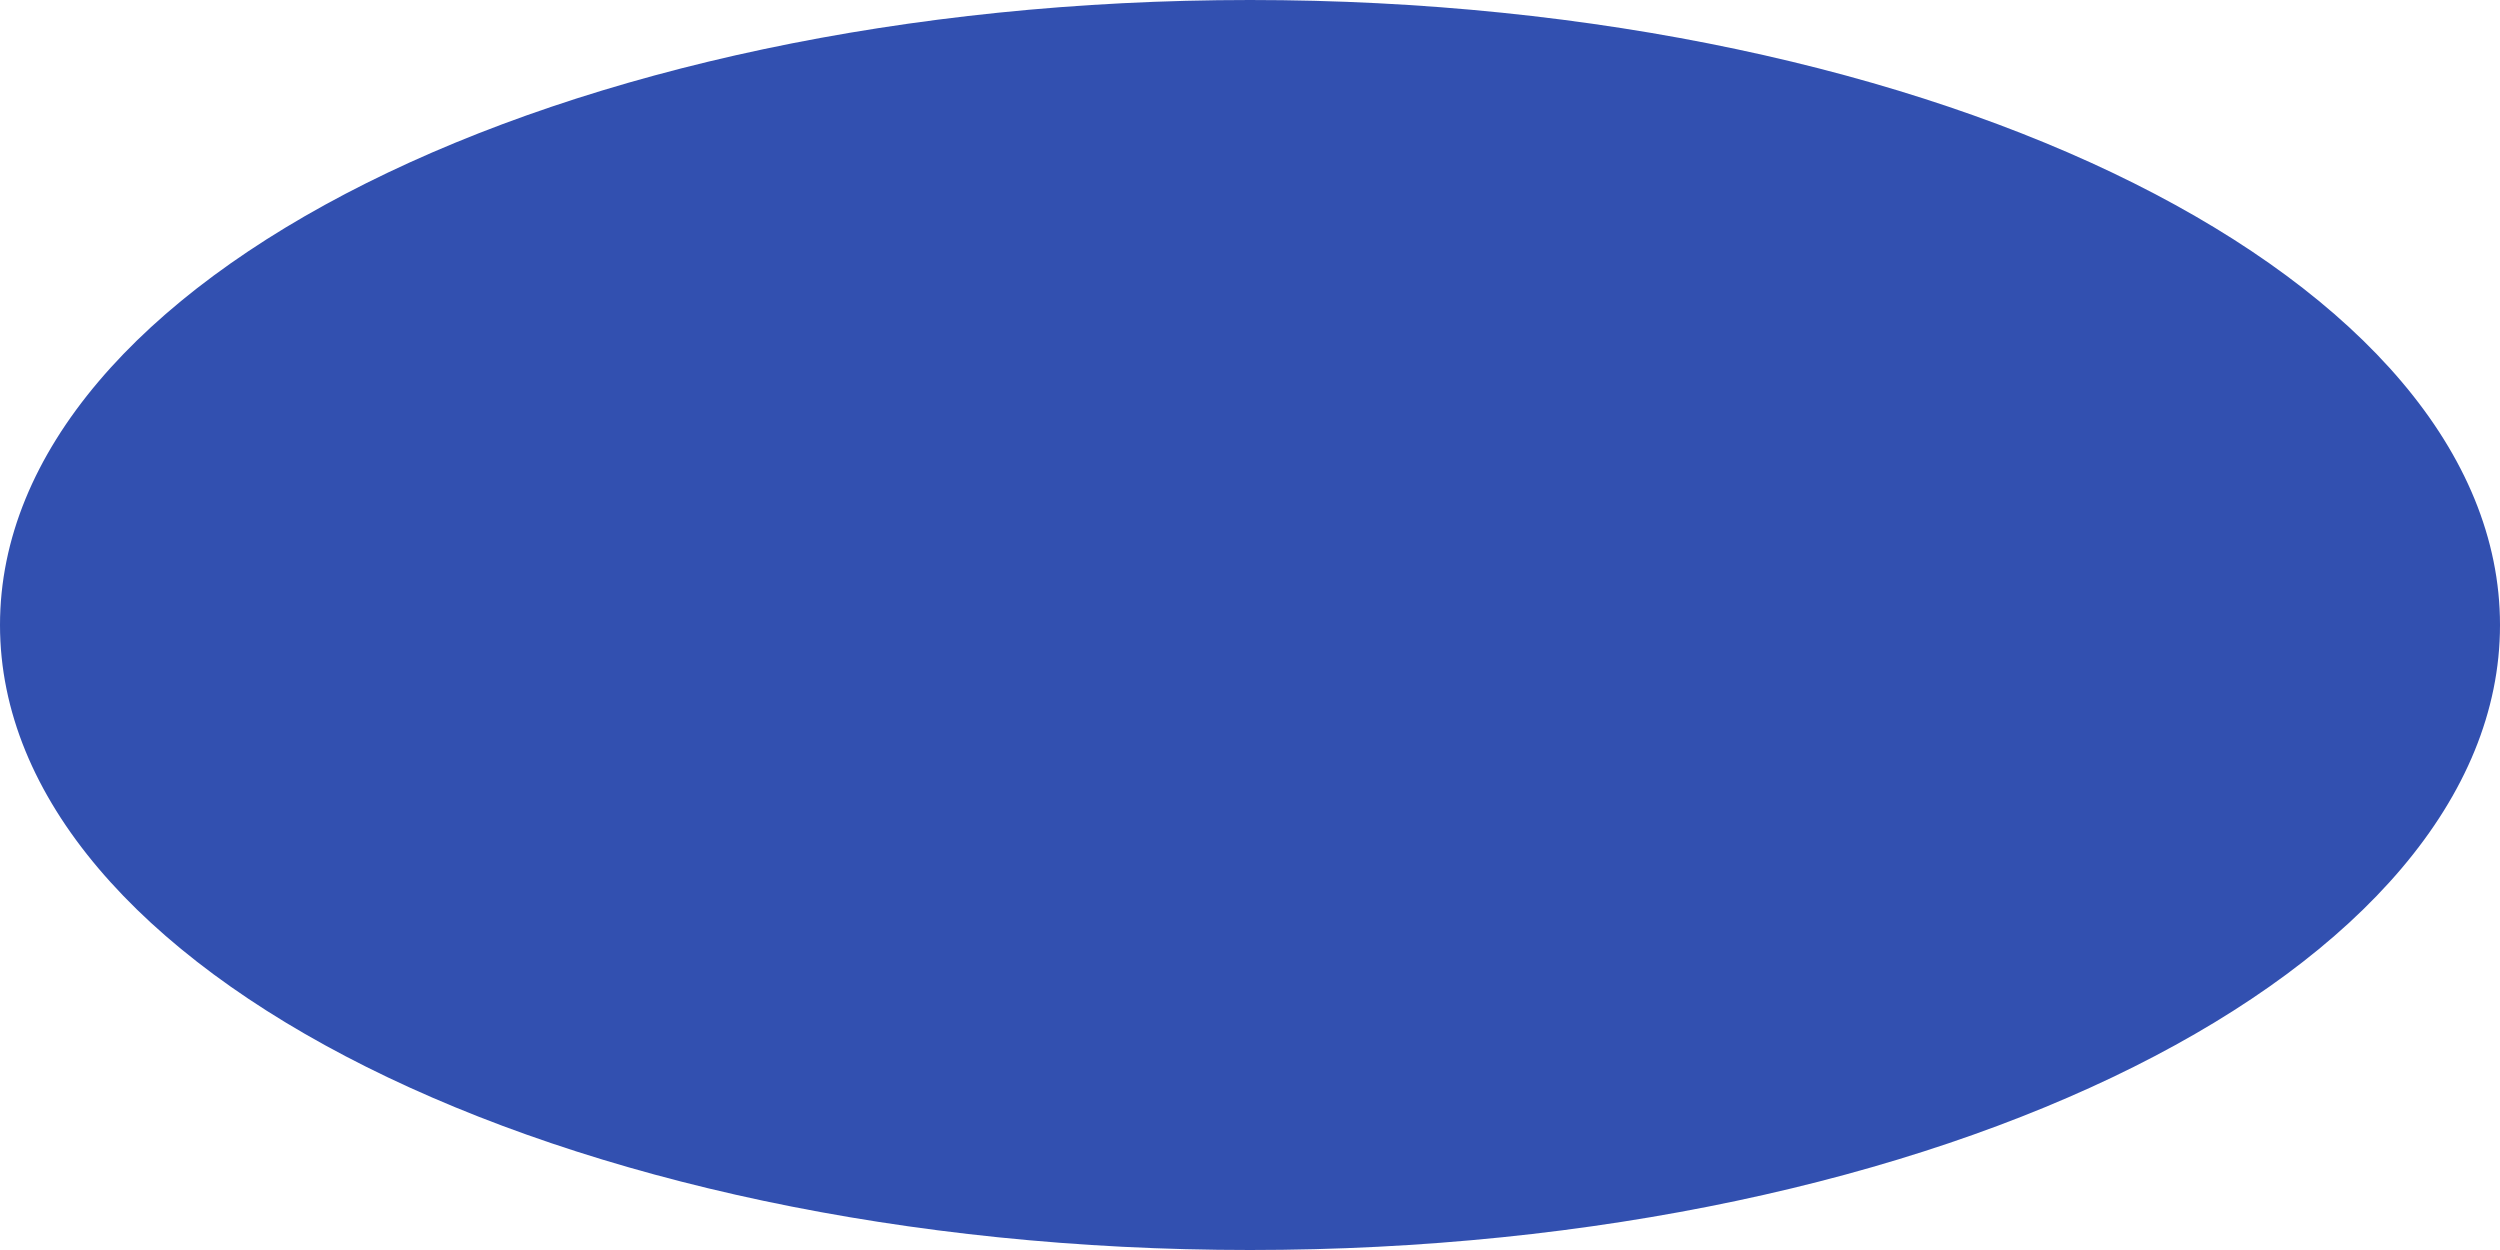
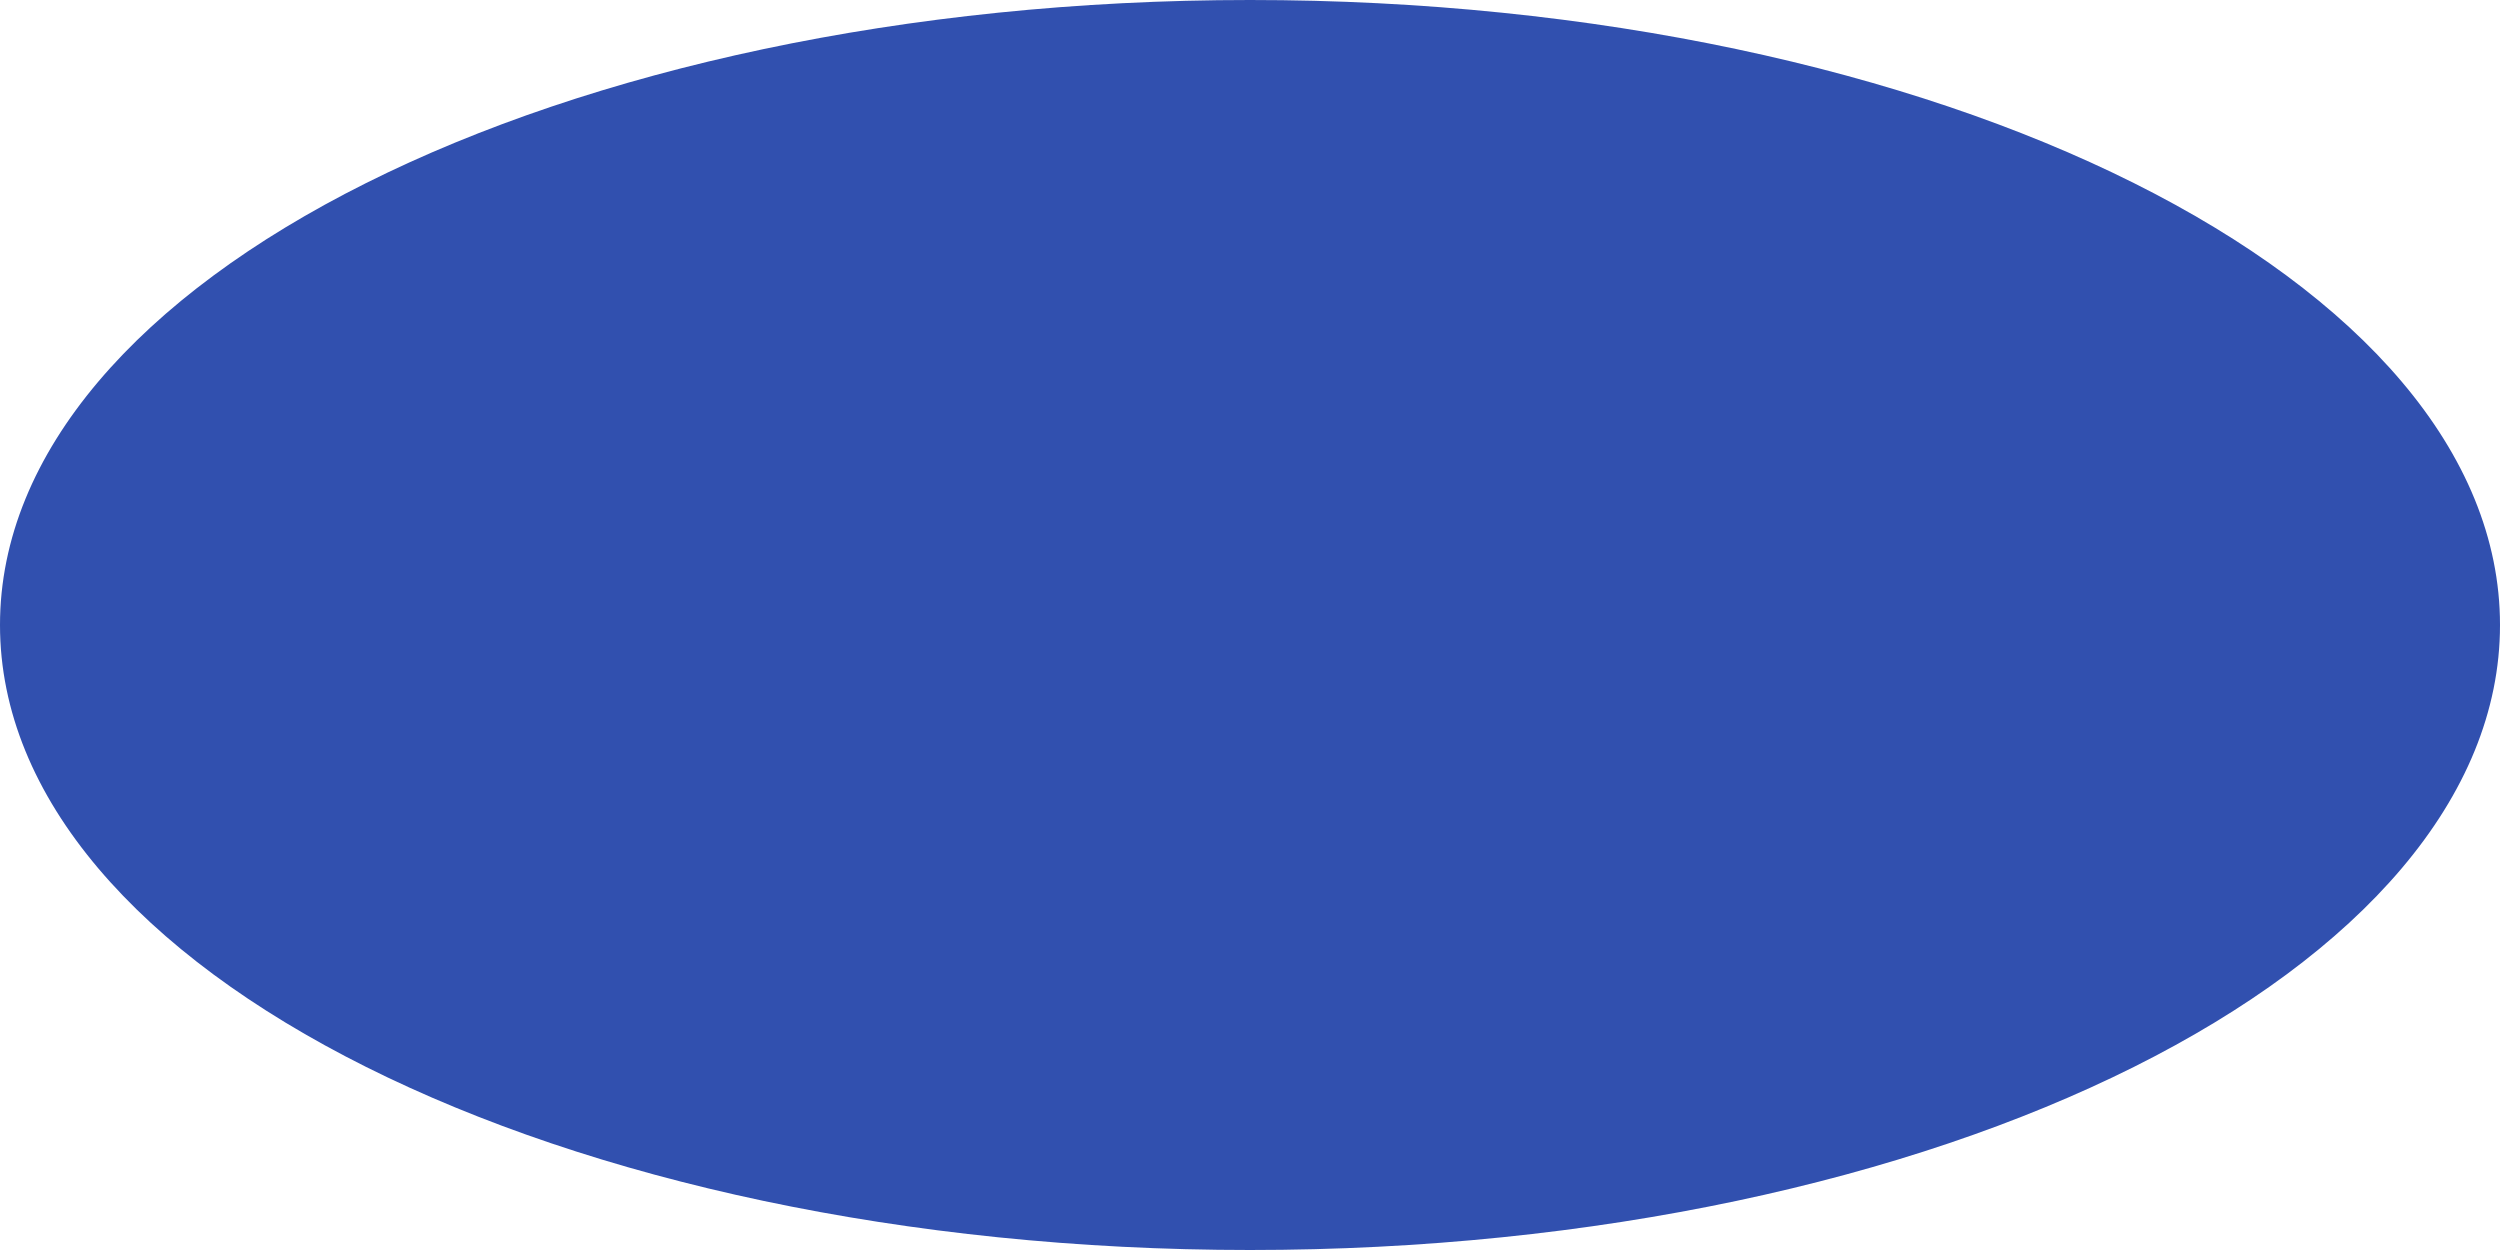
- <svg xmlns="http://www.w3.org/2000/svg" xmlns:xlink="http://www.w3.org/1999/xlink" preserveAspectRatio="xMidYMid meet" width="100" height="50" viewBox="0 0 100 50" style="width:100%;height:100%">
-   <defs>
-     <animate attributeType="XML" attributeName="opacity" dur="2s" from="0" to="1" xlink:href="#time_group" />
-   </defs>
-   <g id="_R_G">
-     <g id="_R_G_L_0_G">
-       <path id="_R_G_L_0_G_D_0_P_0" fill="#3250b0" fill-opacity="1" fill-rule="nonzero" d=" M50 0 C77.6,0 100,11.2 100,25 C100,38.8 77.6,50 50,50 C22.41,50 0,38.8 0,25 C0,11.2 22.41,0 50,0z " />
-     </g>
-   </g>
-   <g id="time_group" />
+ <svg xmlns="http://www.w3.org/2000/svg" version="1.1" width="100" height="50" viewBox="0 0 100 50" style="fill:none;stroke:none;">
+   <defs />
+   <ellipse cx="50" cy="25" rx="50" ry="25" style="stroke:none;" fill="#3150af" />
</svg>
